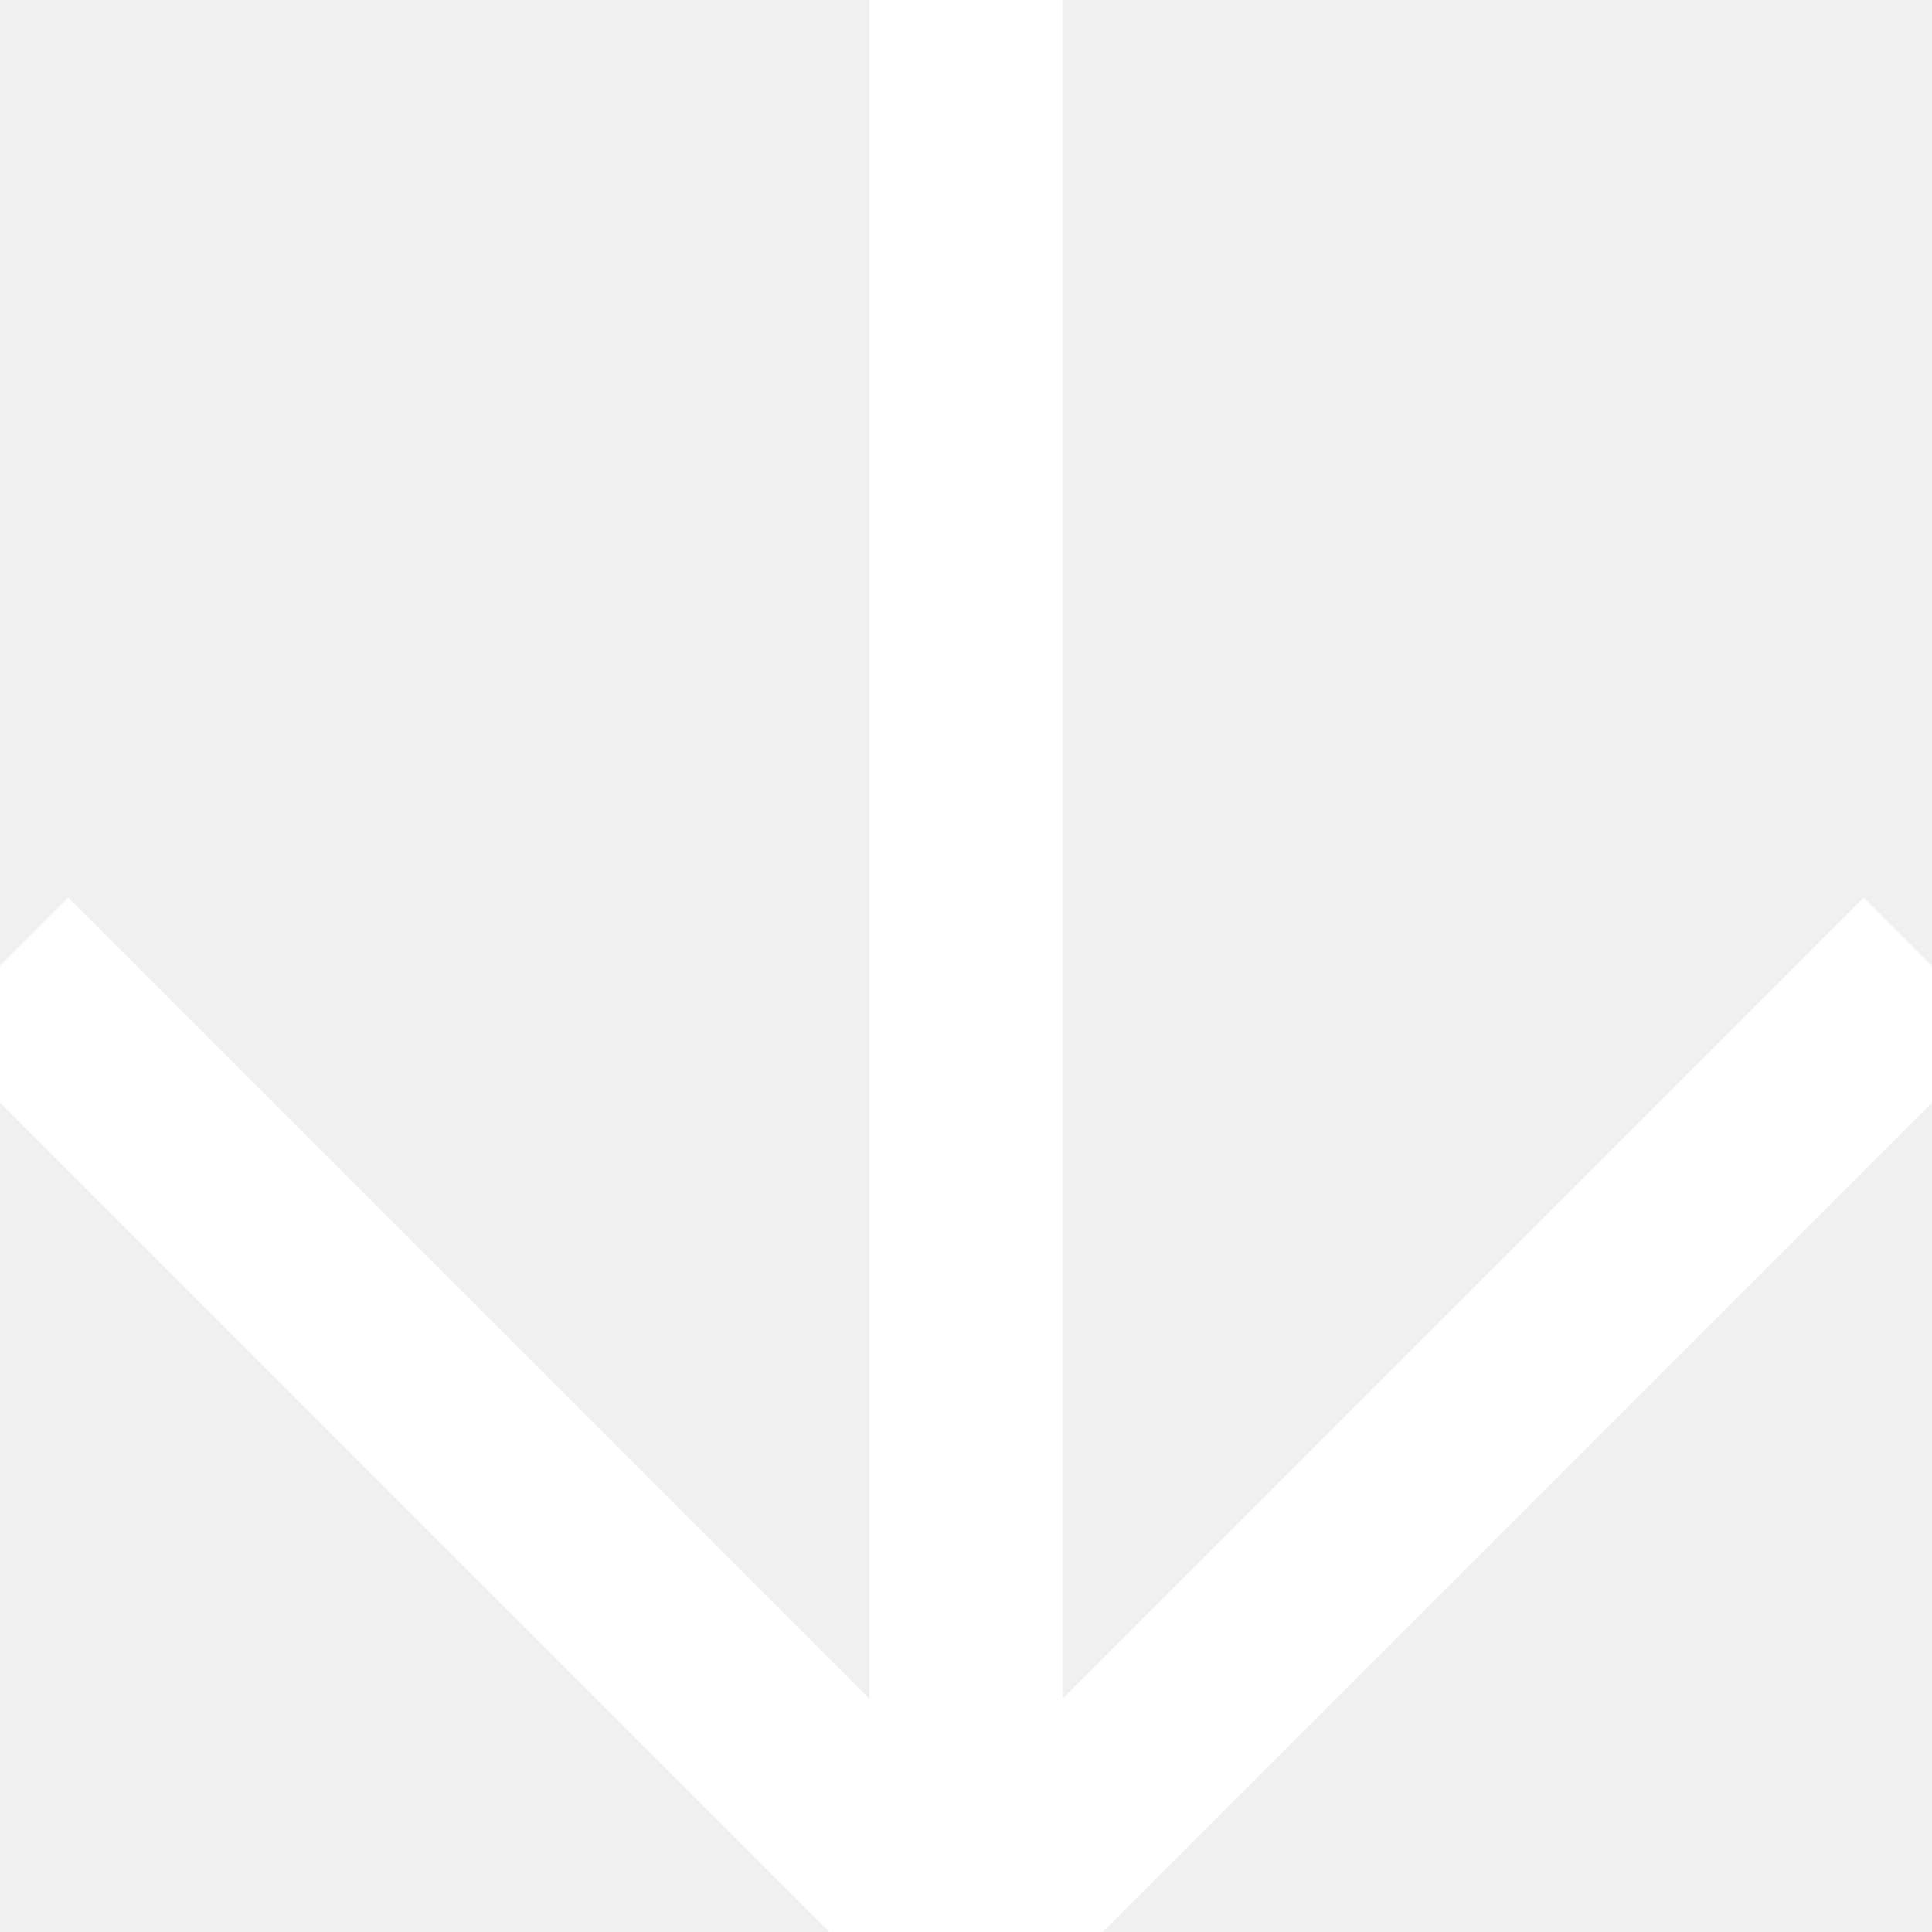
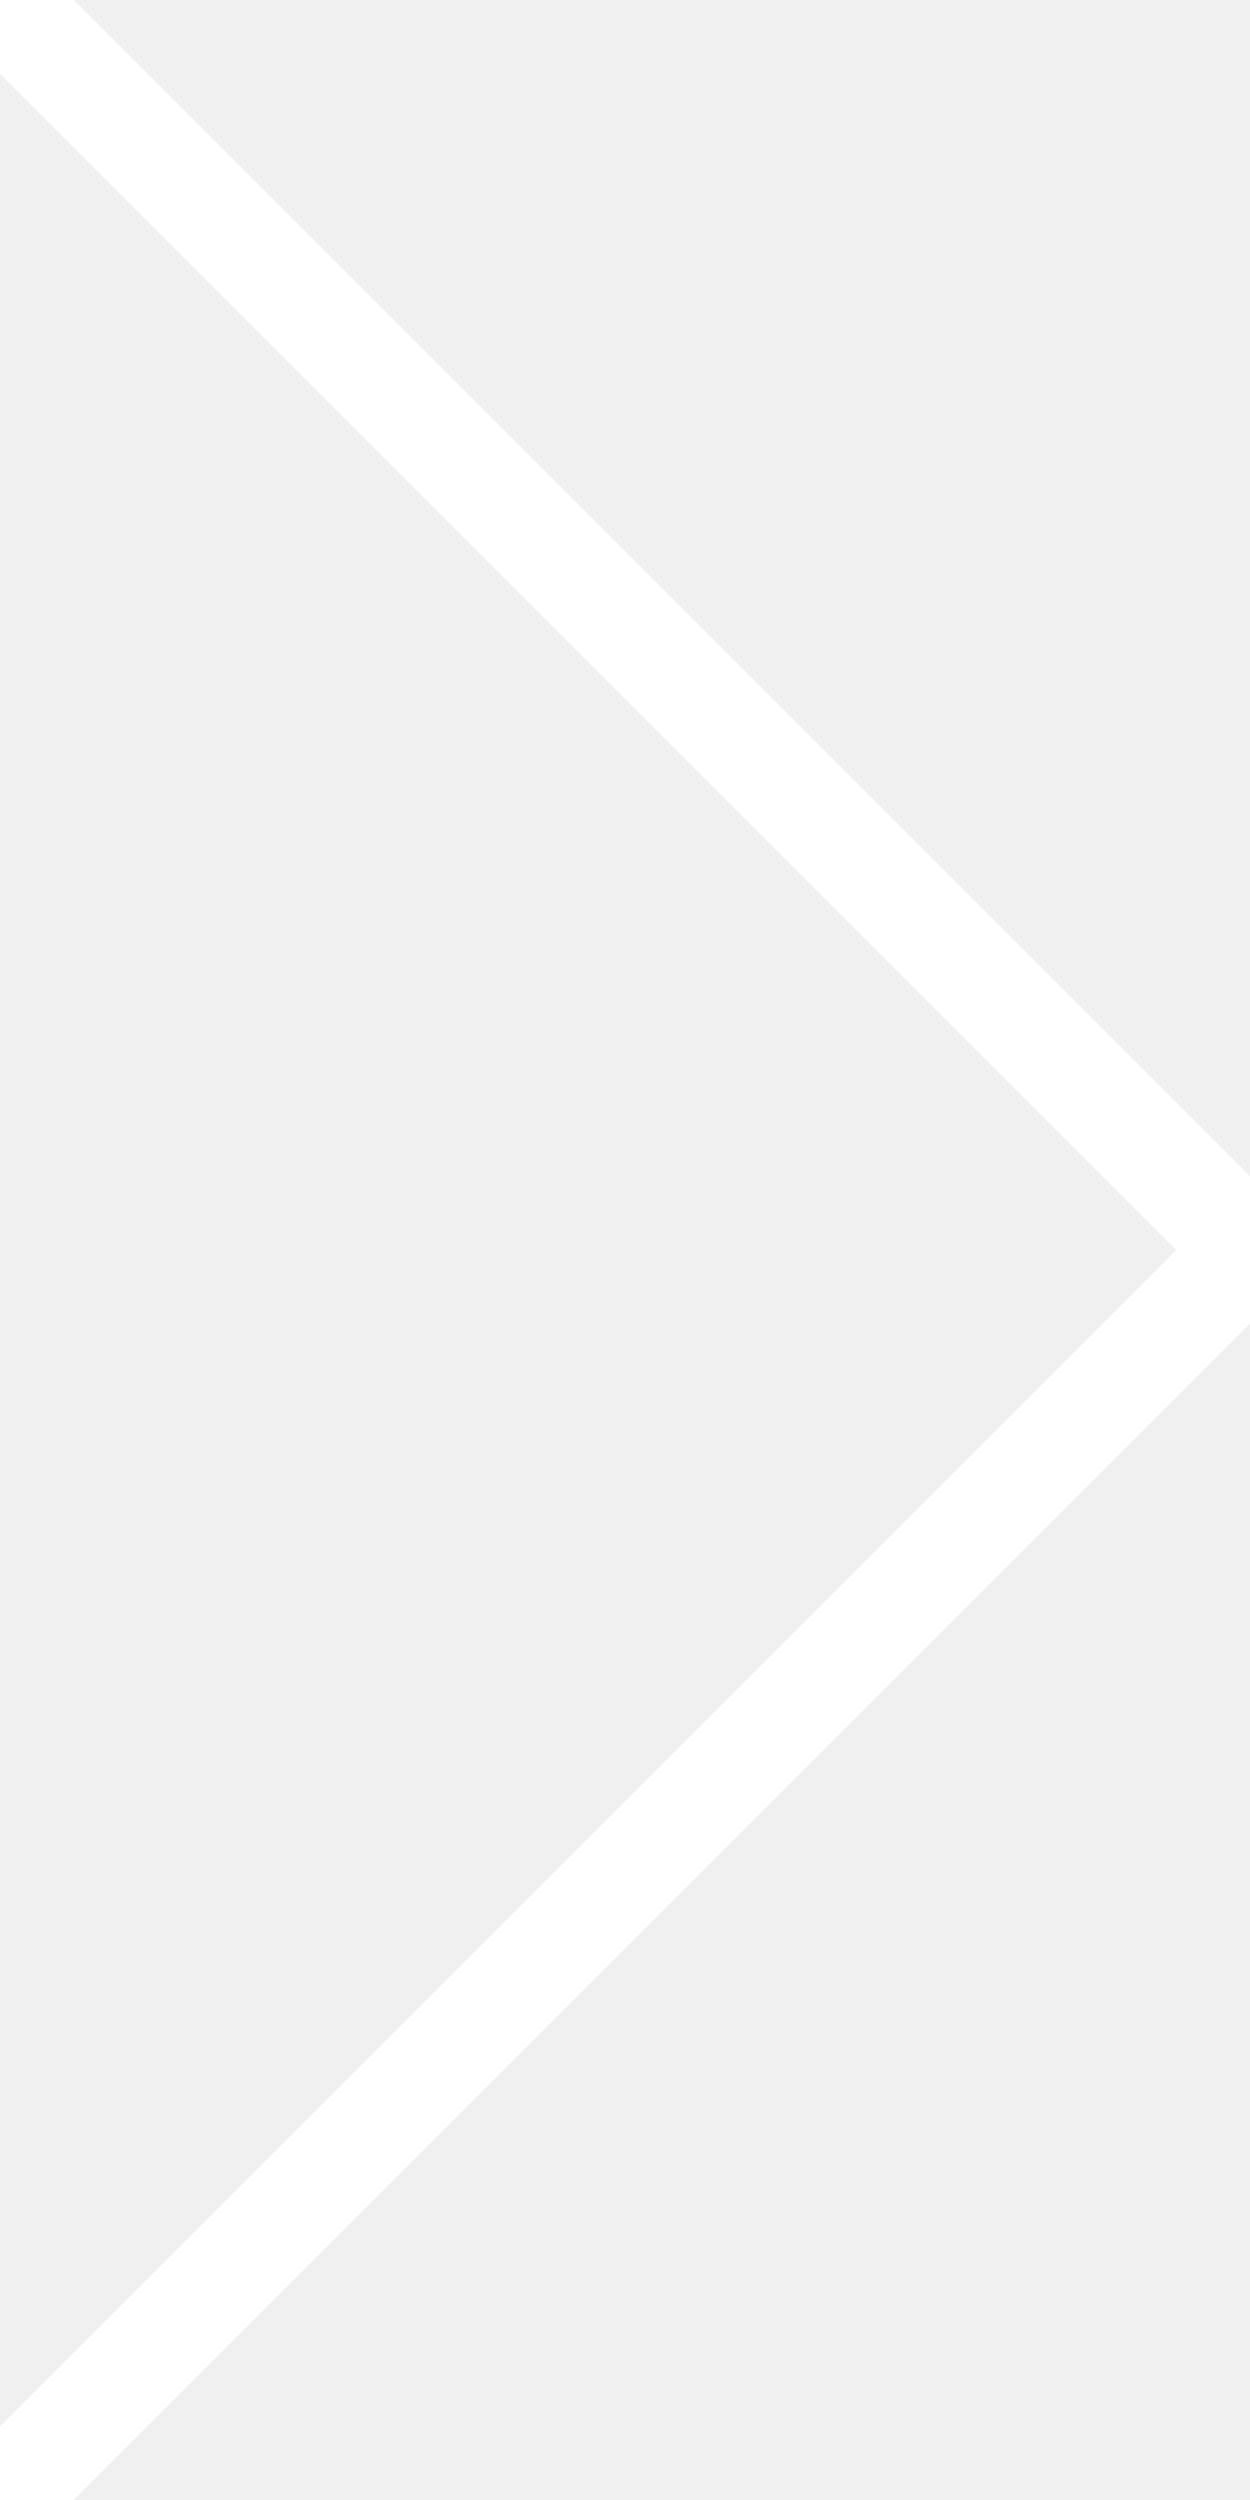
- <svg xmlns="http://www.w3.org/2000/svg" width="30px" height="30px" viewBox="0 0 30 30" zoomAndPan="disable" preserveAspectRatio="none">
-   <style type="text/css"> line { stroke: #ffffff; stroke-width: 3; } </style>
-   <line x1="0" y1="15" x2="15" y2="30" />
-   <line x1="30" y1="15" x2="15" y2="30" />
-   <line x1="15" y1="30" x2="15" y2="0" />
+ <svg xmlns="http://www.w3.org/2000/svg" width="18px" height="36px" viewBox="0 0 18 36" zoomAndPan="disable">
+   <line x1="0" y1="0" x2="18" y2="18" style="stroke:#ffffff;stroke-width:1.5" />
+   <line x1="0" y1="36" x2="18" y2="18" style="stroke:#ffffff;stroke-width:1.5" />
</svg>
